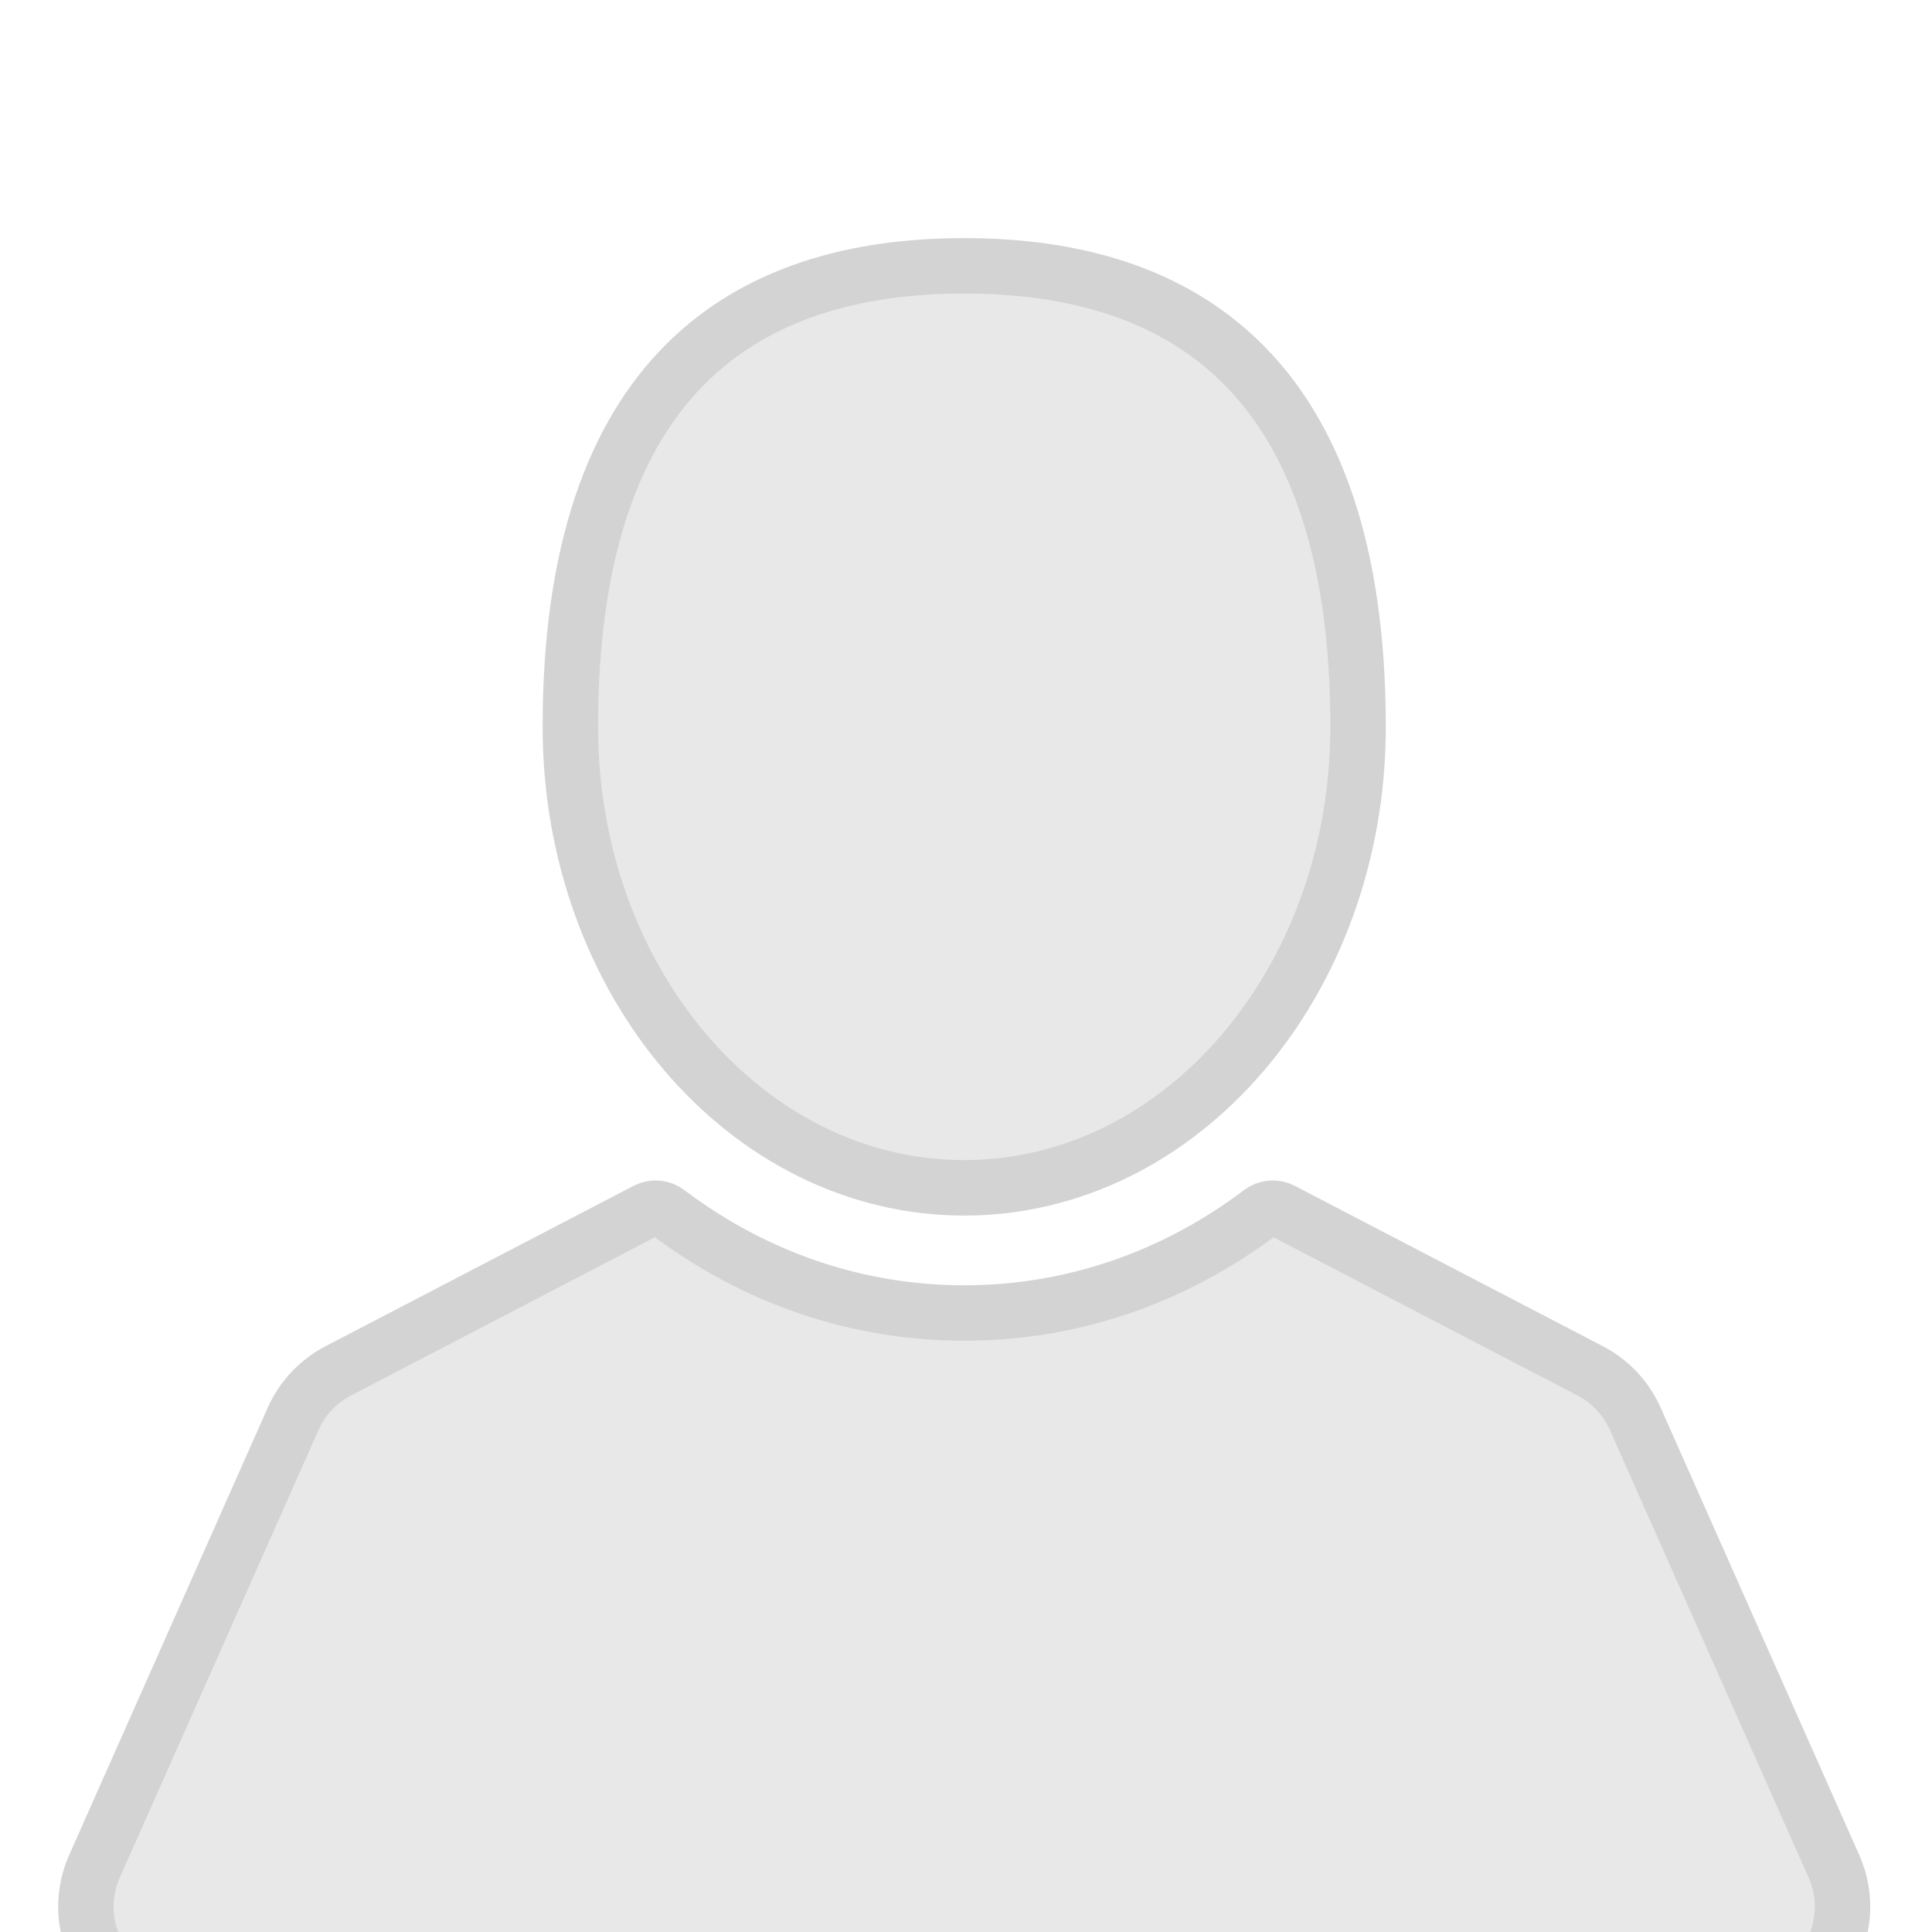
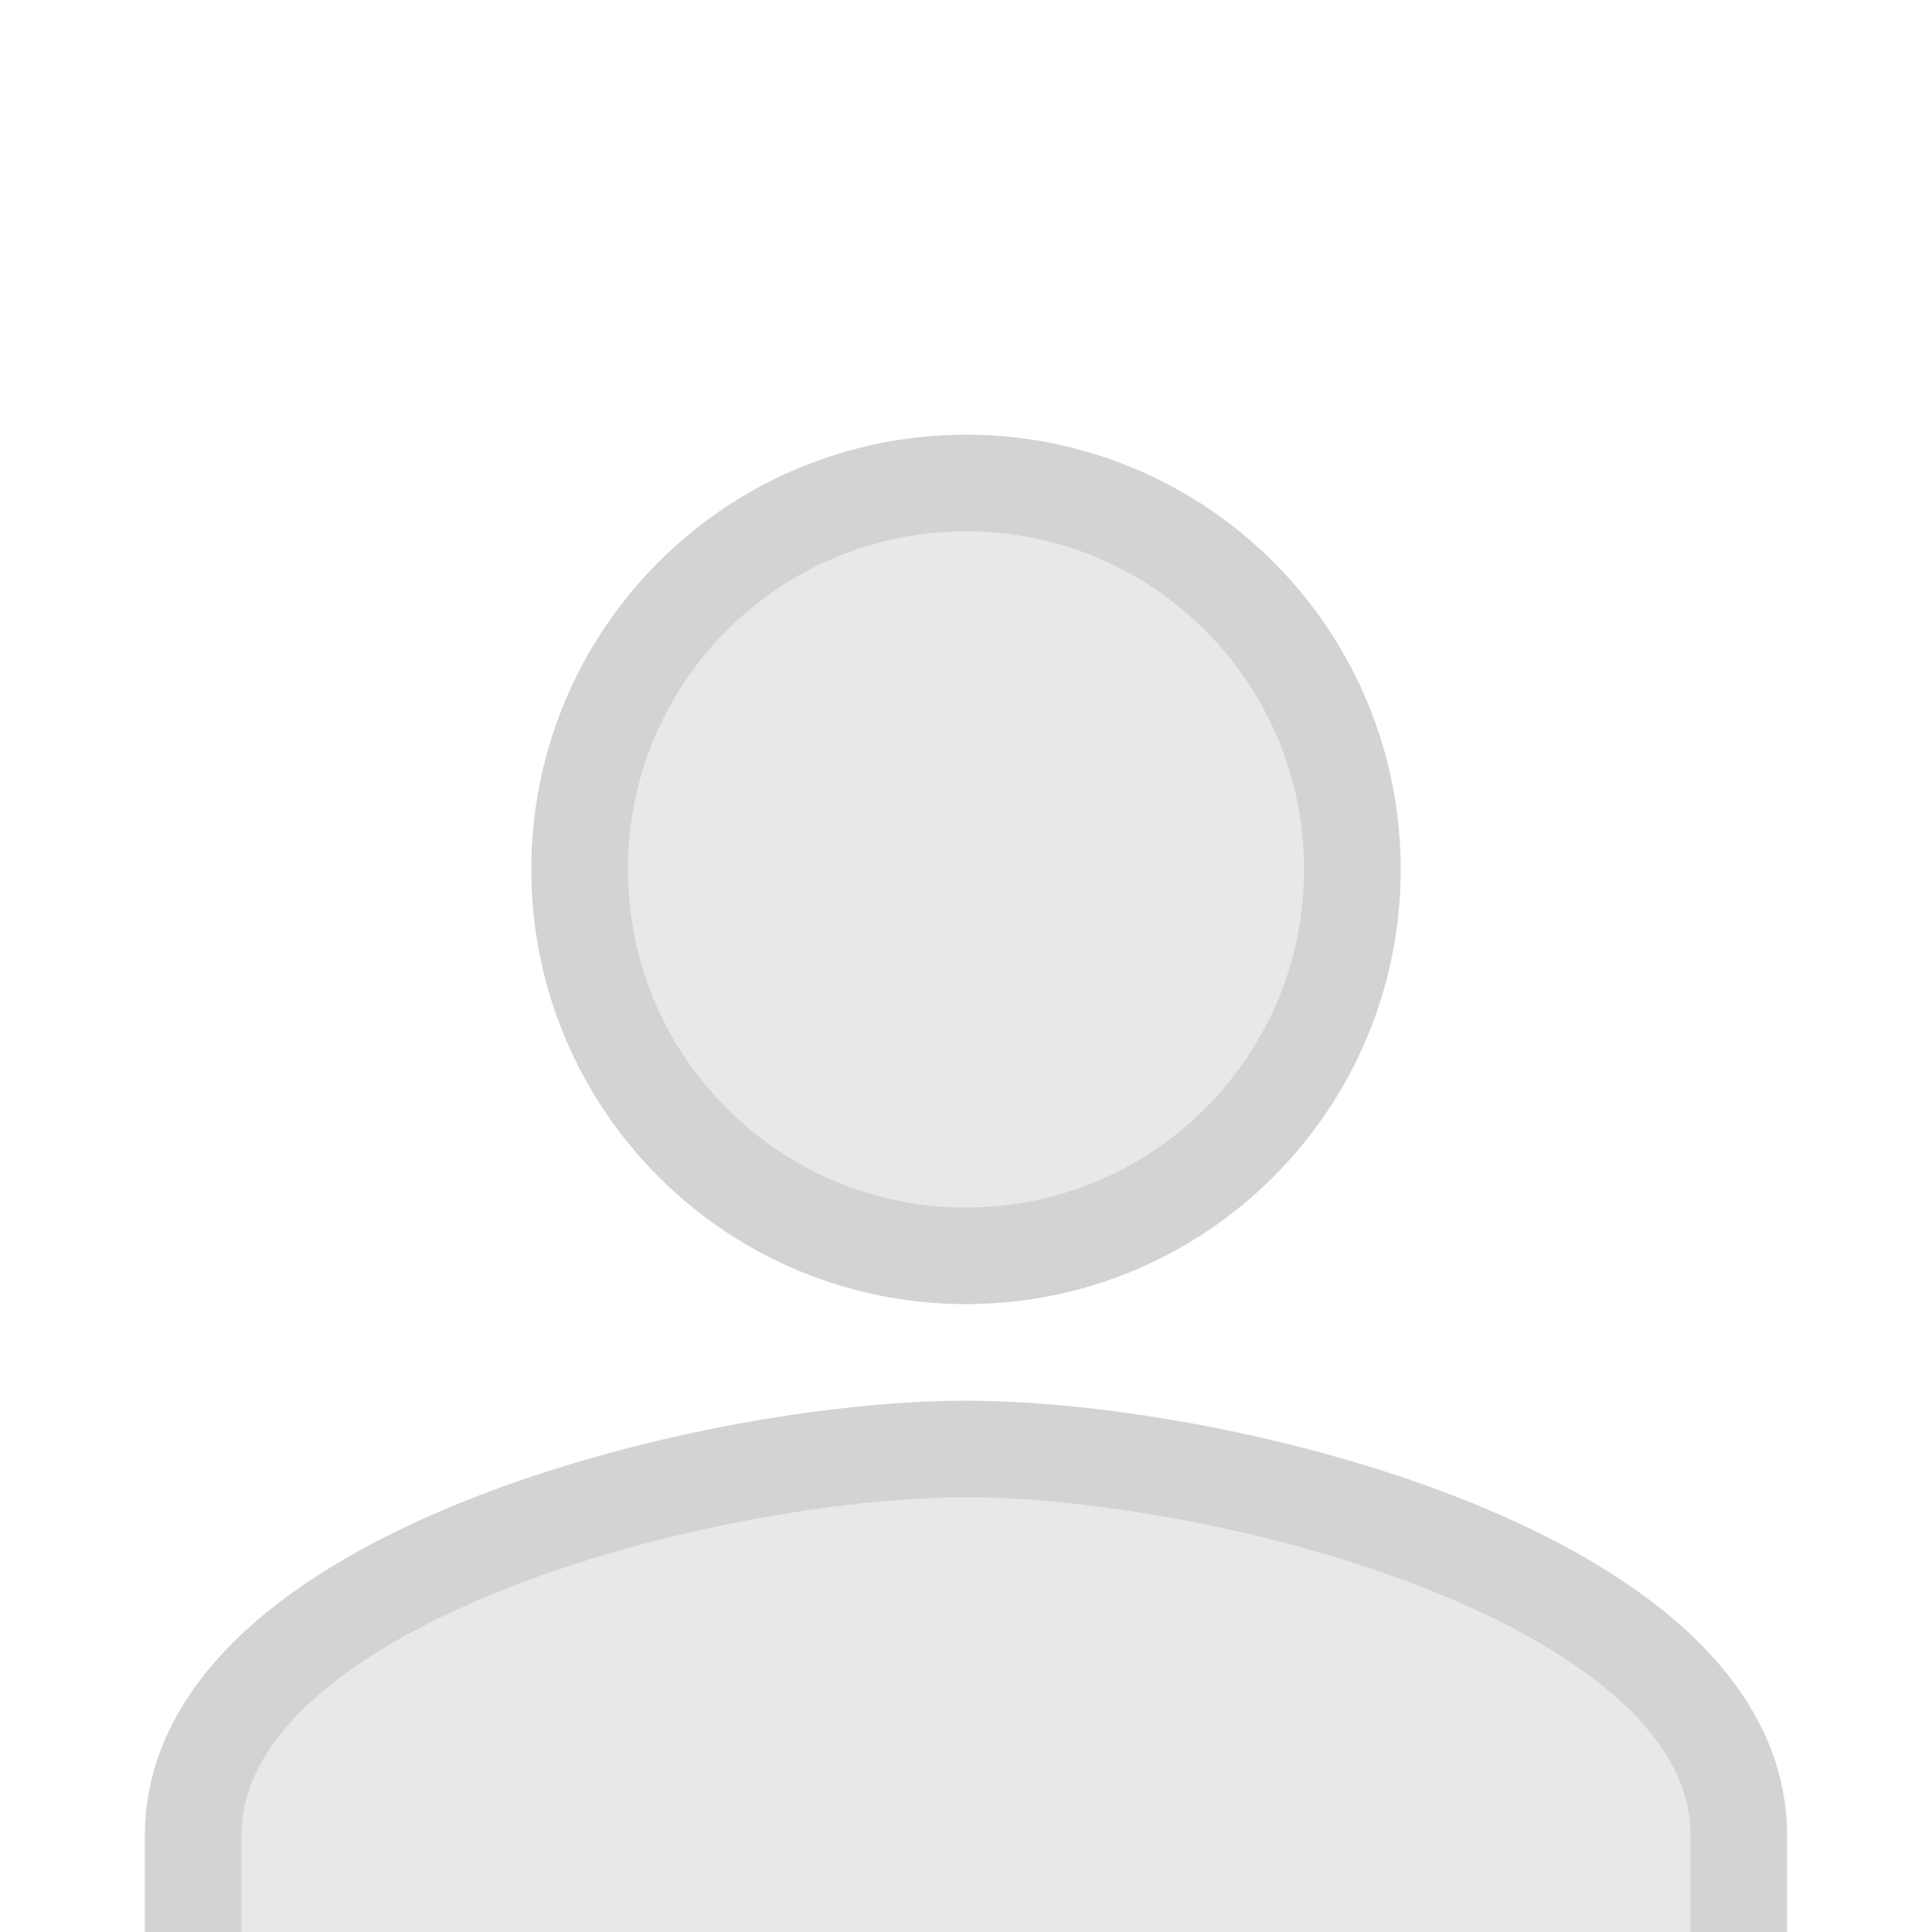
- <svg xmlns="http://www.w3.org/2000/svg" width="410" height="410" viewBox="0 -60 410 450">
-   <path fill="lightgray" fill-opacity="0.5" stroke="lightgray" stroke-width="3%" d="M204.583 216.671c50.664 0 91.74-48.075 91.74-107.378 0-82.237-41.074-107.377-91.74-107.377-50.668 0-91.74 25.14-91.74 107.377.001 59.303 41.073 107.378 91.74 107.378zM407.164 374.717L360.88 270.454a23.23 23.23 0 0 0-10.465-11.138l-71.83-37.392a4.628 4.628 0 0 0-4.926.415c-20.316 15.366-44.203 23.488-69.076 23.488-24.877 0-48.762-8.122-69.078-23.488a4.635 4.635 0 0 0-4.93-.415L58.75 259.316a23.222 23.222 0 0 0-10.465 11.138L2.001 374.717a23.059 23.059 0 0 0 1.75 22.005 23.056 23.056 0 0 0 19.4 10.526h362.861a23.063 23.063 0 0 0 19.402-10.527 23.063 23.063 0 0 0 1.75-22.004z" />
+ <svg xmlns="http://www.w3.org/2000/svg" width="48" height="48" fill="lightgray" fill-opacity="0.5" stroke="lightgray" viewBox="2 -1 20 20">
+   <path d="M12 12c2.21 0 4-1.79 4-4s-1.79-4-4-4-4 1.79-4 4 1.79 4 4 4zm0 2c-2.67 0-8 1.34-8 4v2h16v-2c0-2.66-5.33-4-8-4z" />
</svg>
